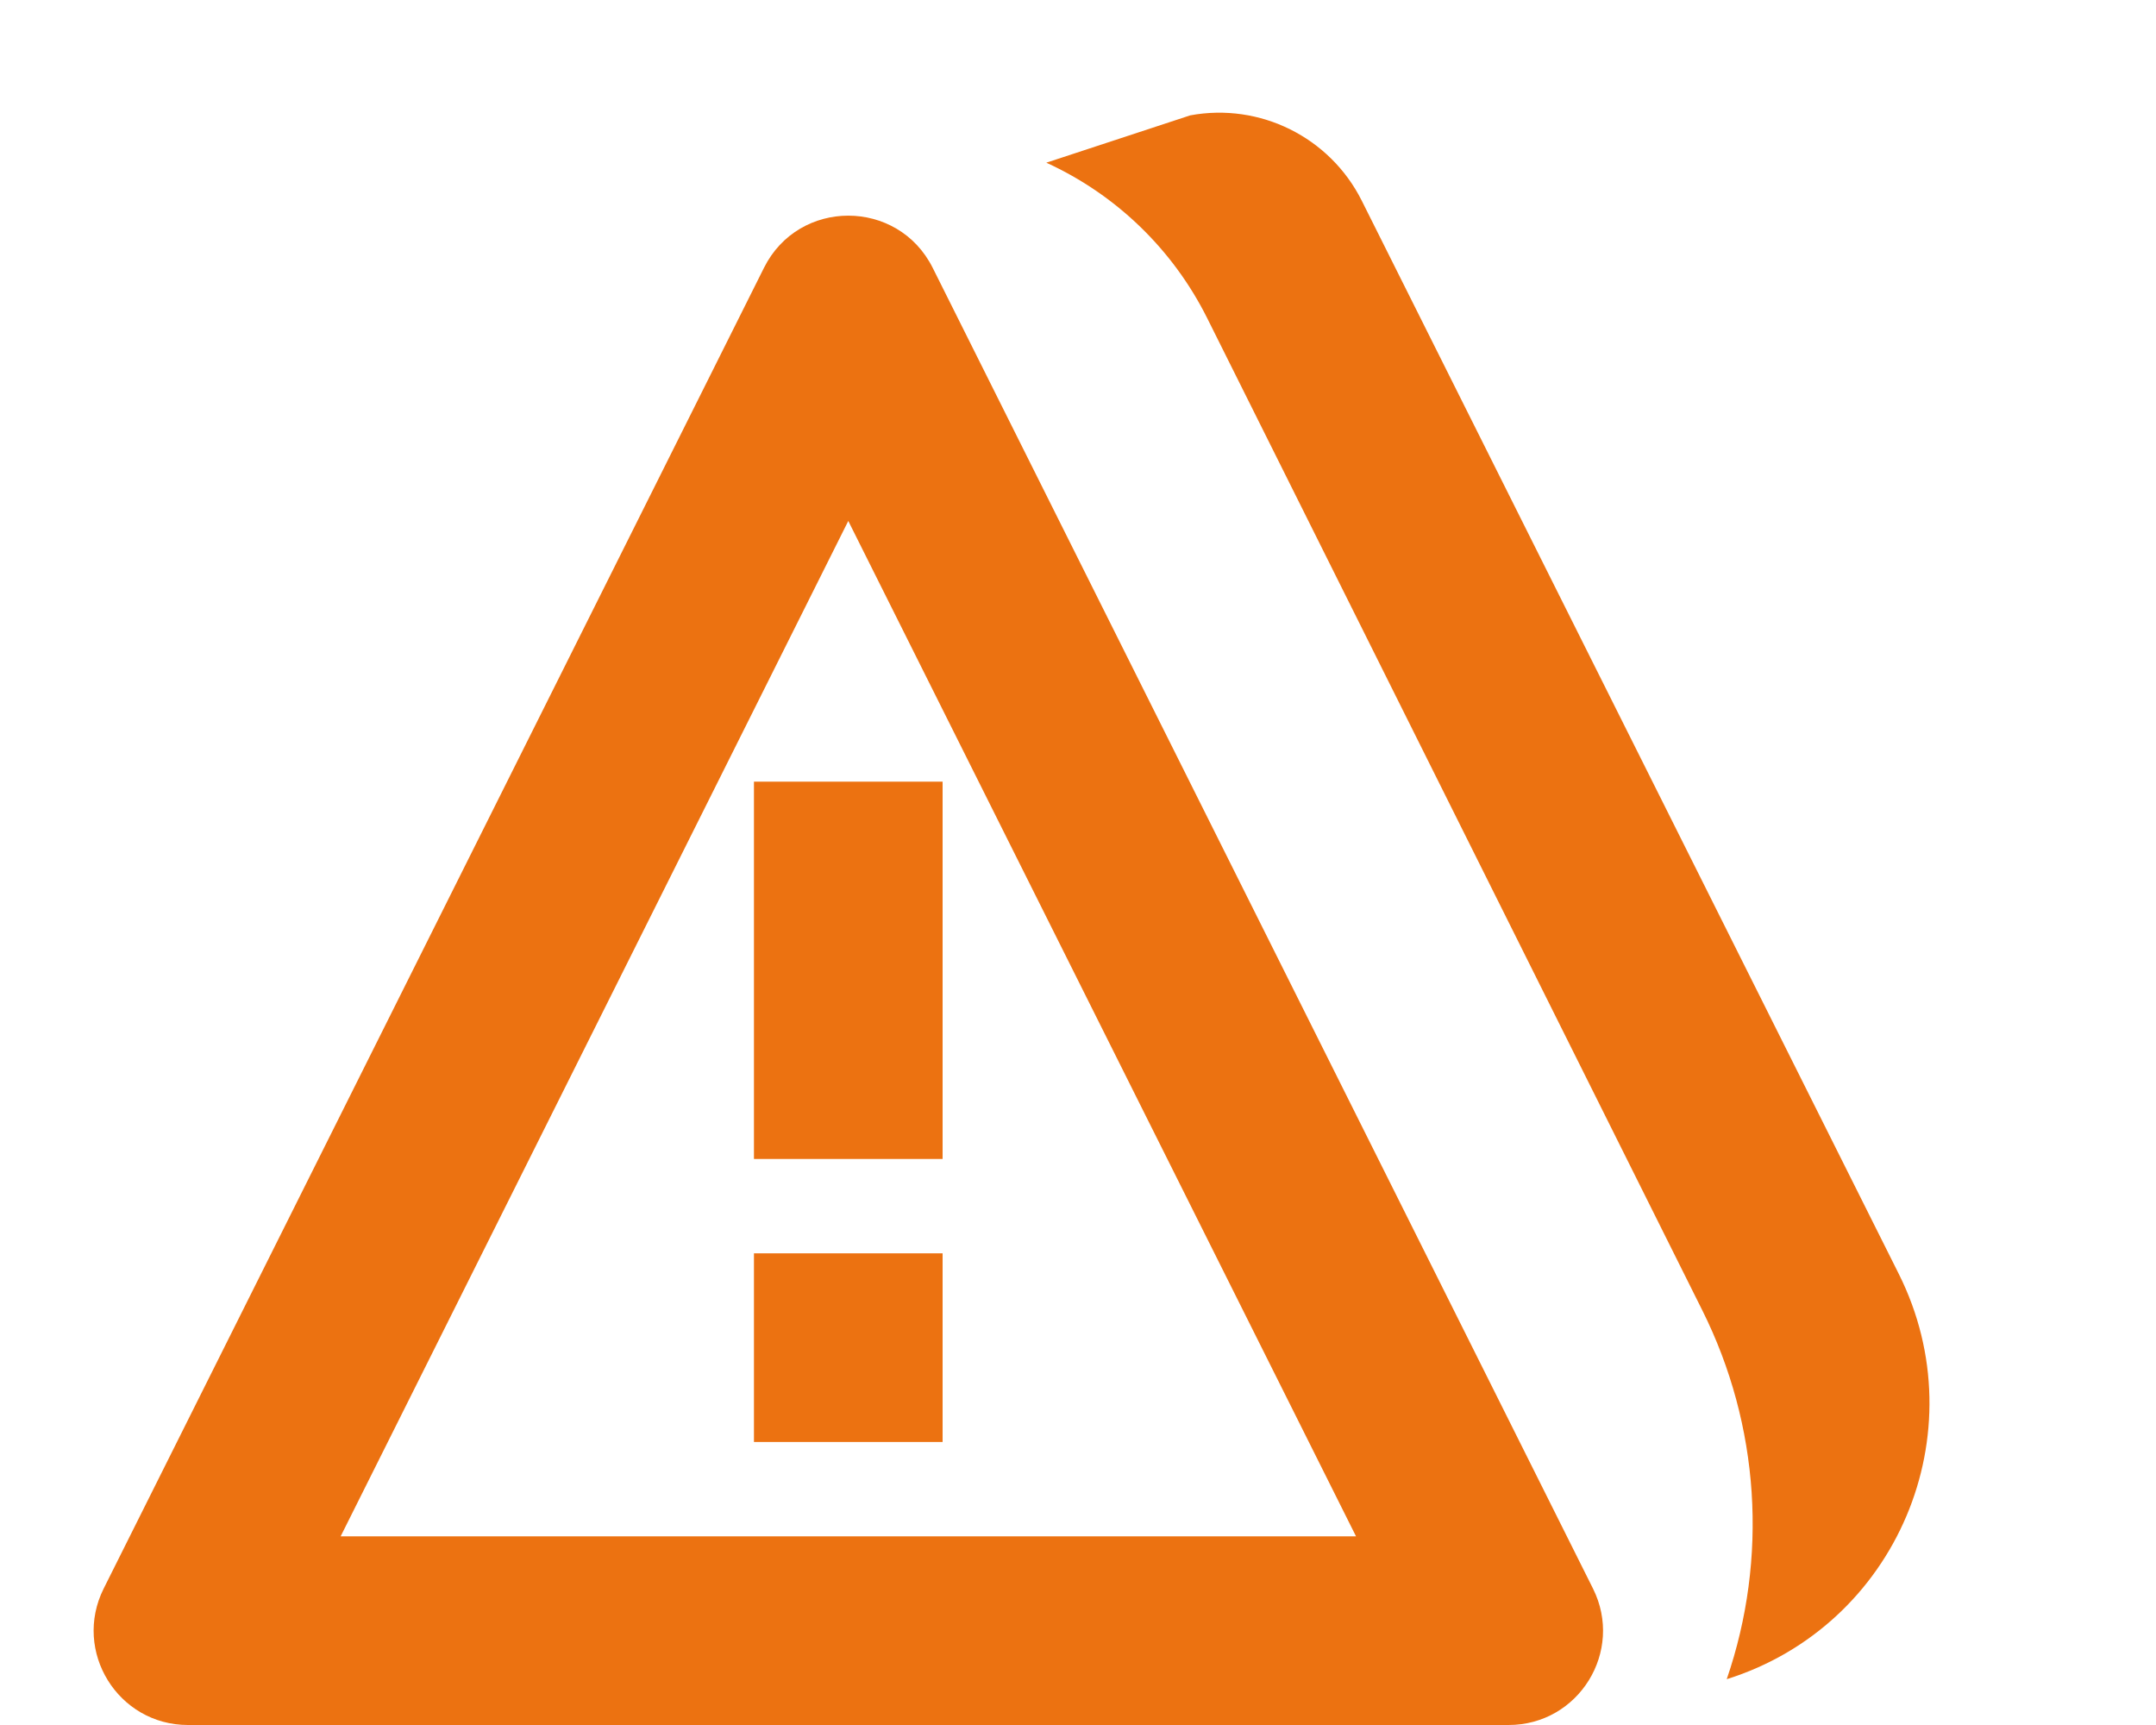
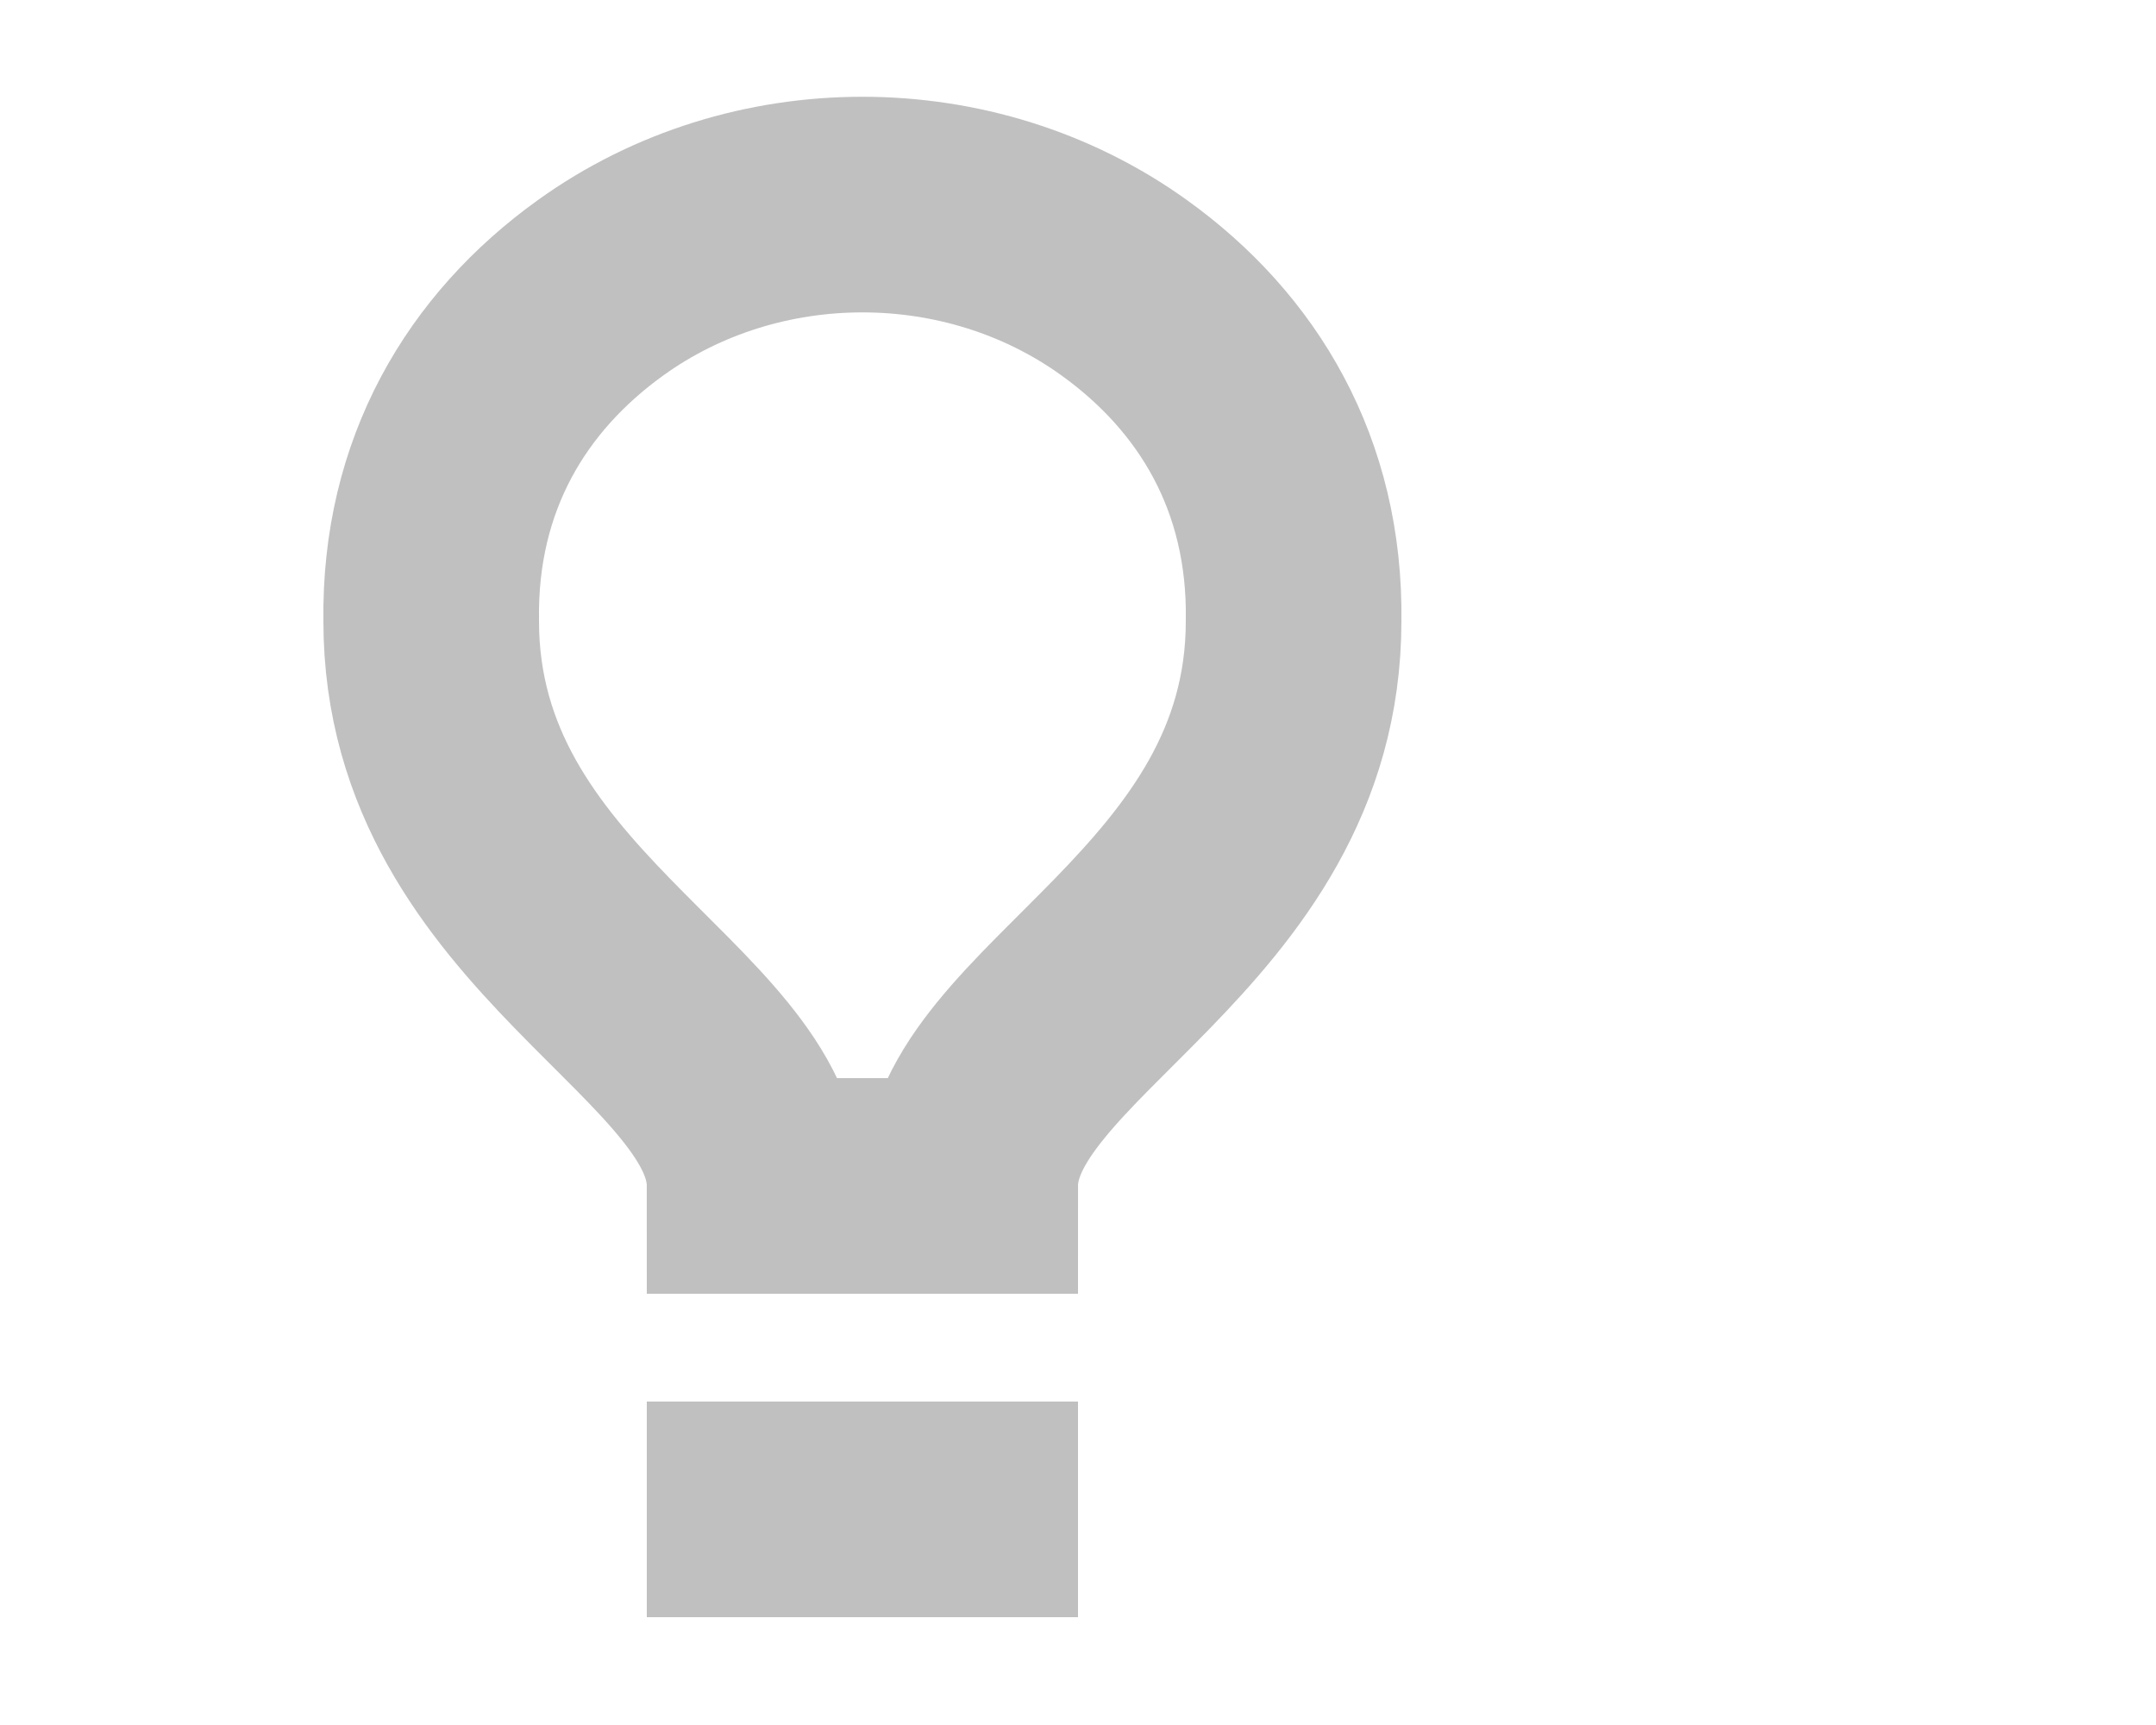
- <svg xmlns="http://www.w3.org/2000/svg" width="20" height="16" viewBox="0 0 20 16" fill="none">
-   <path fill-rule="evenodd" clip-rule="evenodd" d="M14.777 14.734L8.652 2.484C8.329 1.839 7.409 1.839 7.087 2.484L0.962 14.734C0.671 15.316 1.094 16 1.744 16H13.994C14.645 16 15.068 15.316 14.777 14.734ZM3.16 14.25L7.869 4.832L12.579 14.25H3.16ZM8.744 11.625V13.375H6.994V11.625H8.744ZM6.994 10.75V7.25H8.744V10.75H6.994Z" fill="#EC7211" />
-   <path d="M11.199 2.952C10.881 2.315 10.354 1.805 9.706 1.509L11.041 1.07C11.688 0.95 12.337 1.273 12.632 1.861L17.614 11.816C18.353 13.293 17.594 15.08 16.018 15.575C16.404 14.451 16.323 13.219 15.792 12.155L11.199 2.952Z" fill="#EC7211" />
+ <svg xmlns="http://www.w3.org/2000/svg" viewBox="0 0 20 16">
+   <g stroke-width="2" stroke="silver" fill="none" shape-rendering="geometricPrecision">
+     <path class="stroke-linejoin-round" d="M6 14H10" />
+     <path d="M8 11H9C9 9.47 12 8.54 12 5.76C12.02 4.4 11.39 3.36 10.43 2.67C9 1.64 7 1.64 5.57 2.67C4.61 3.36 3.98 4.4 4 5.76C4 8.54 7 9.47 7 11H8Z" />
+   </g>
</svg>
